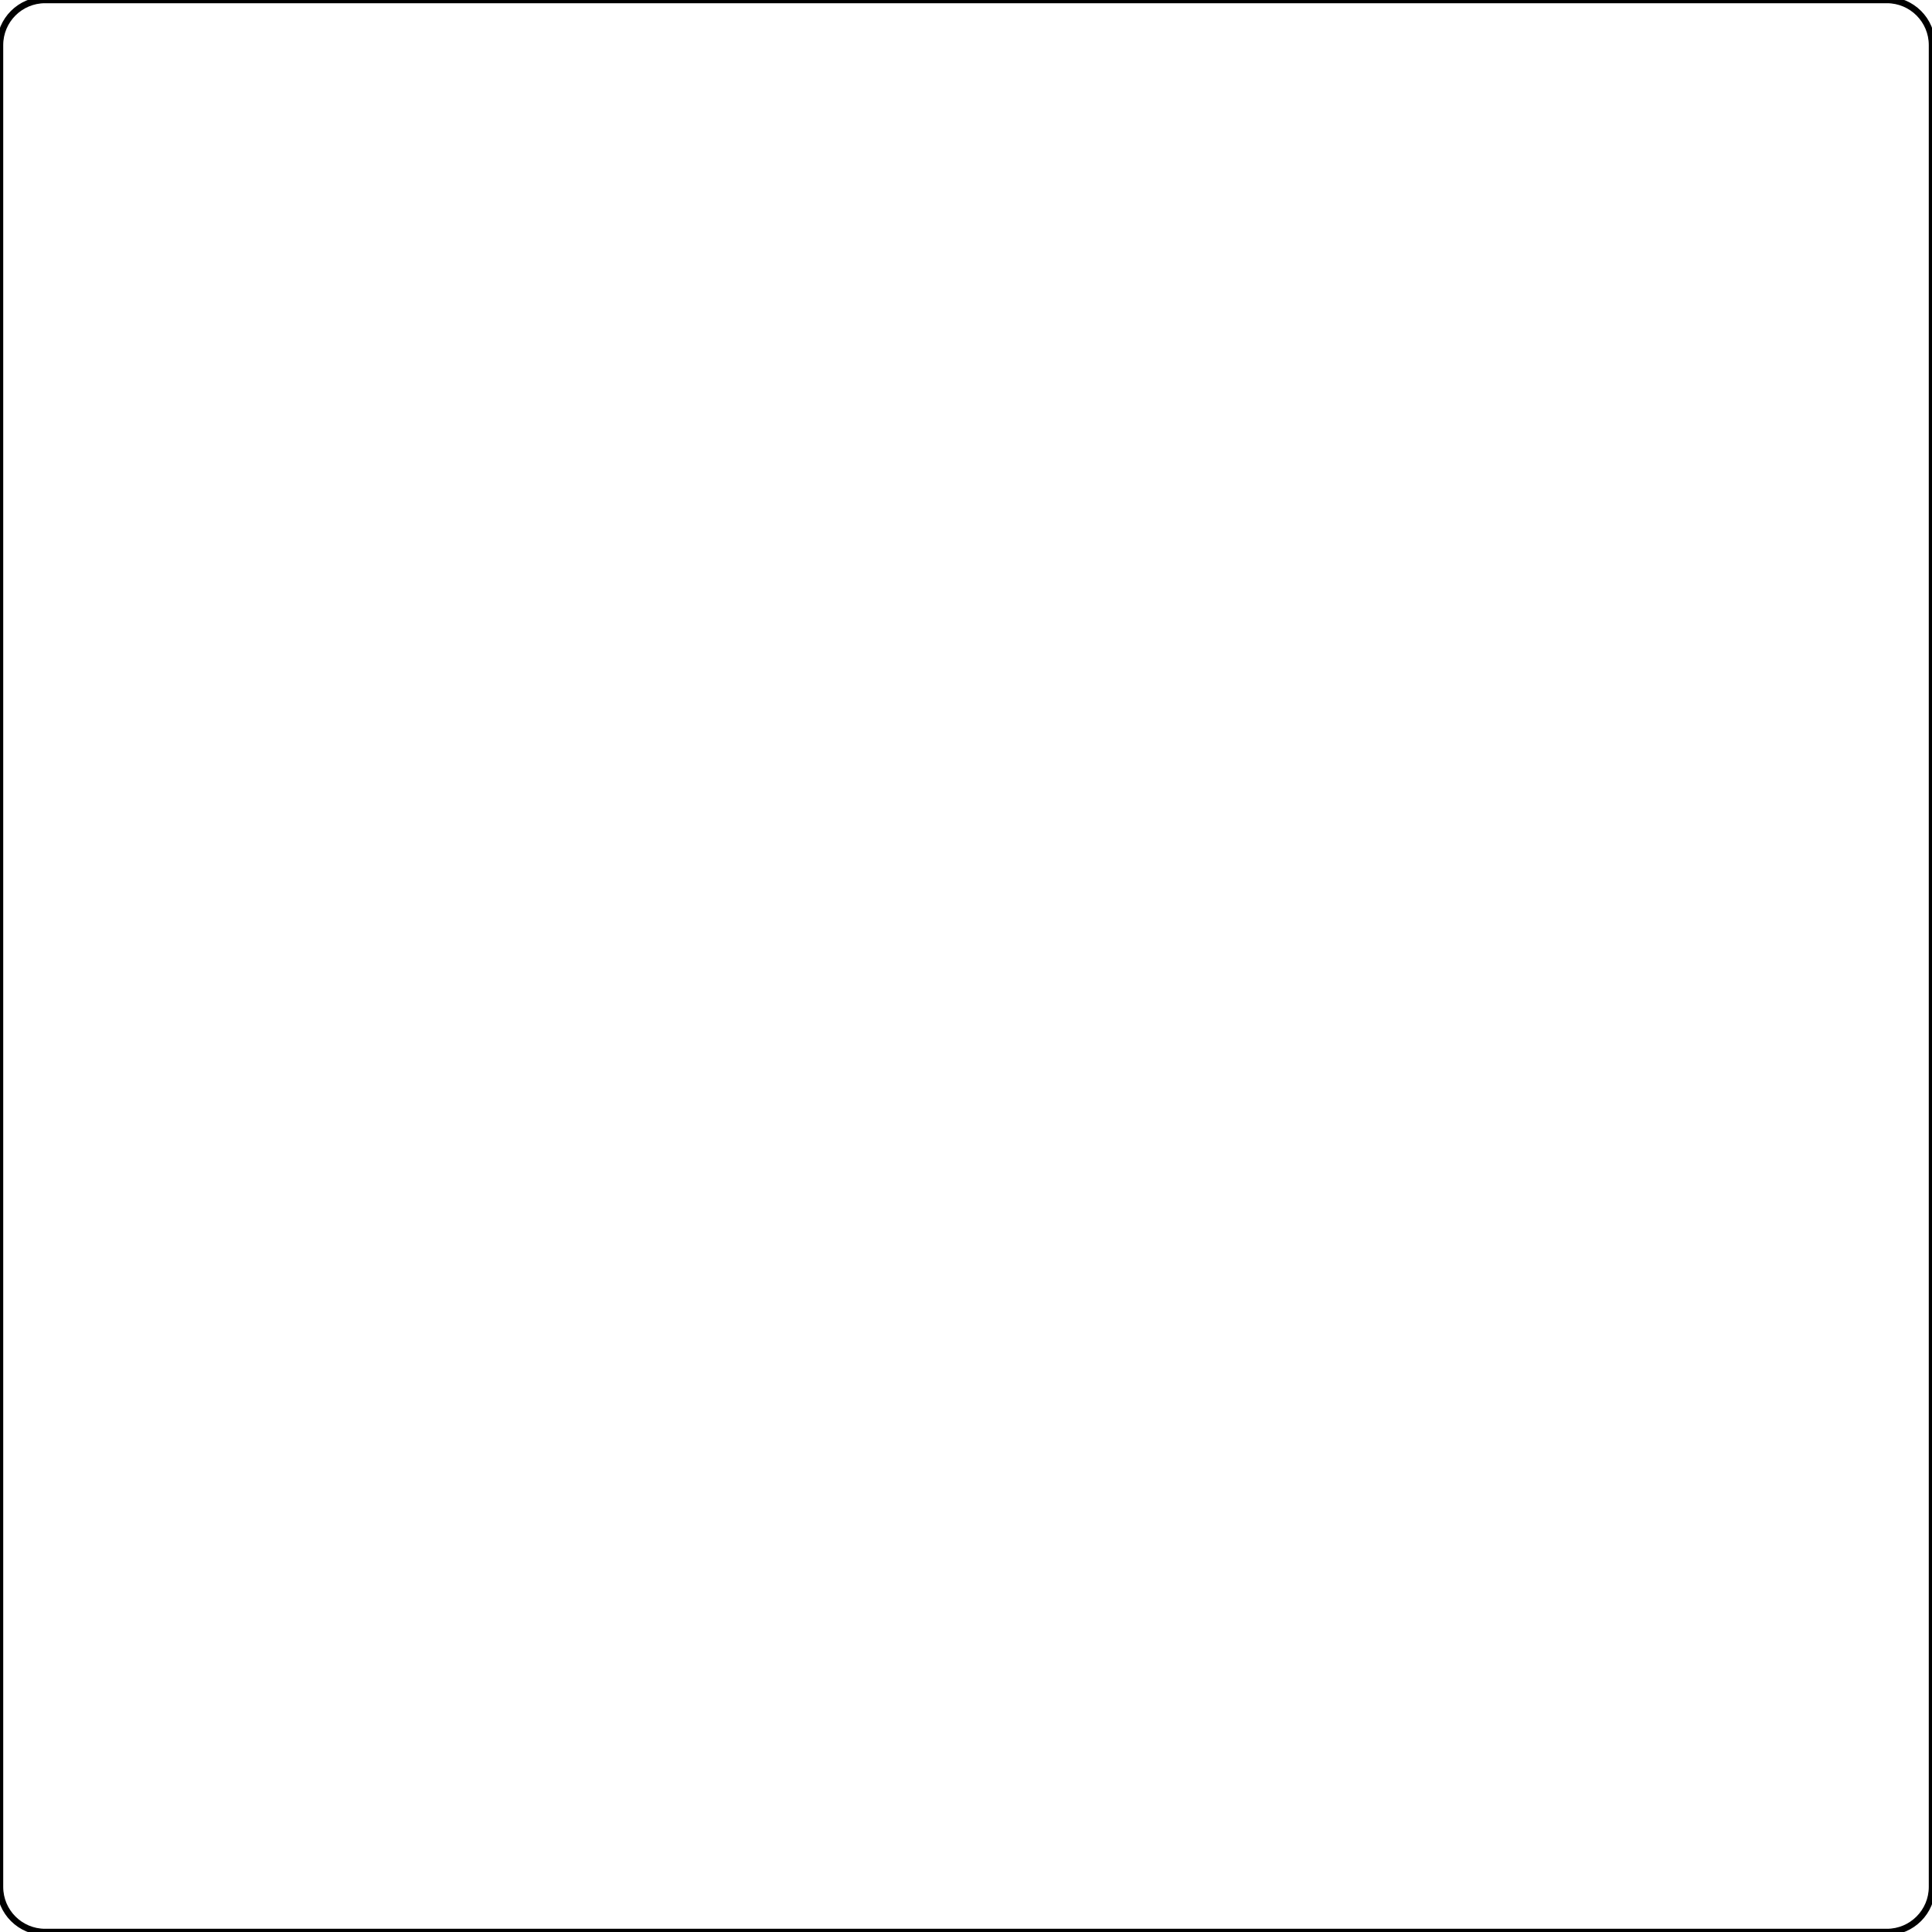
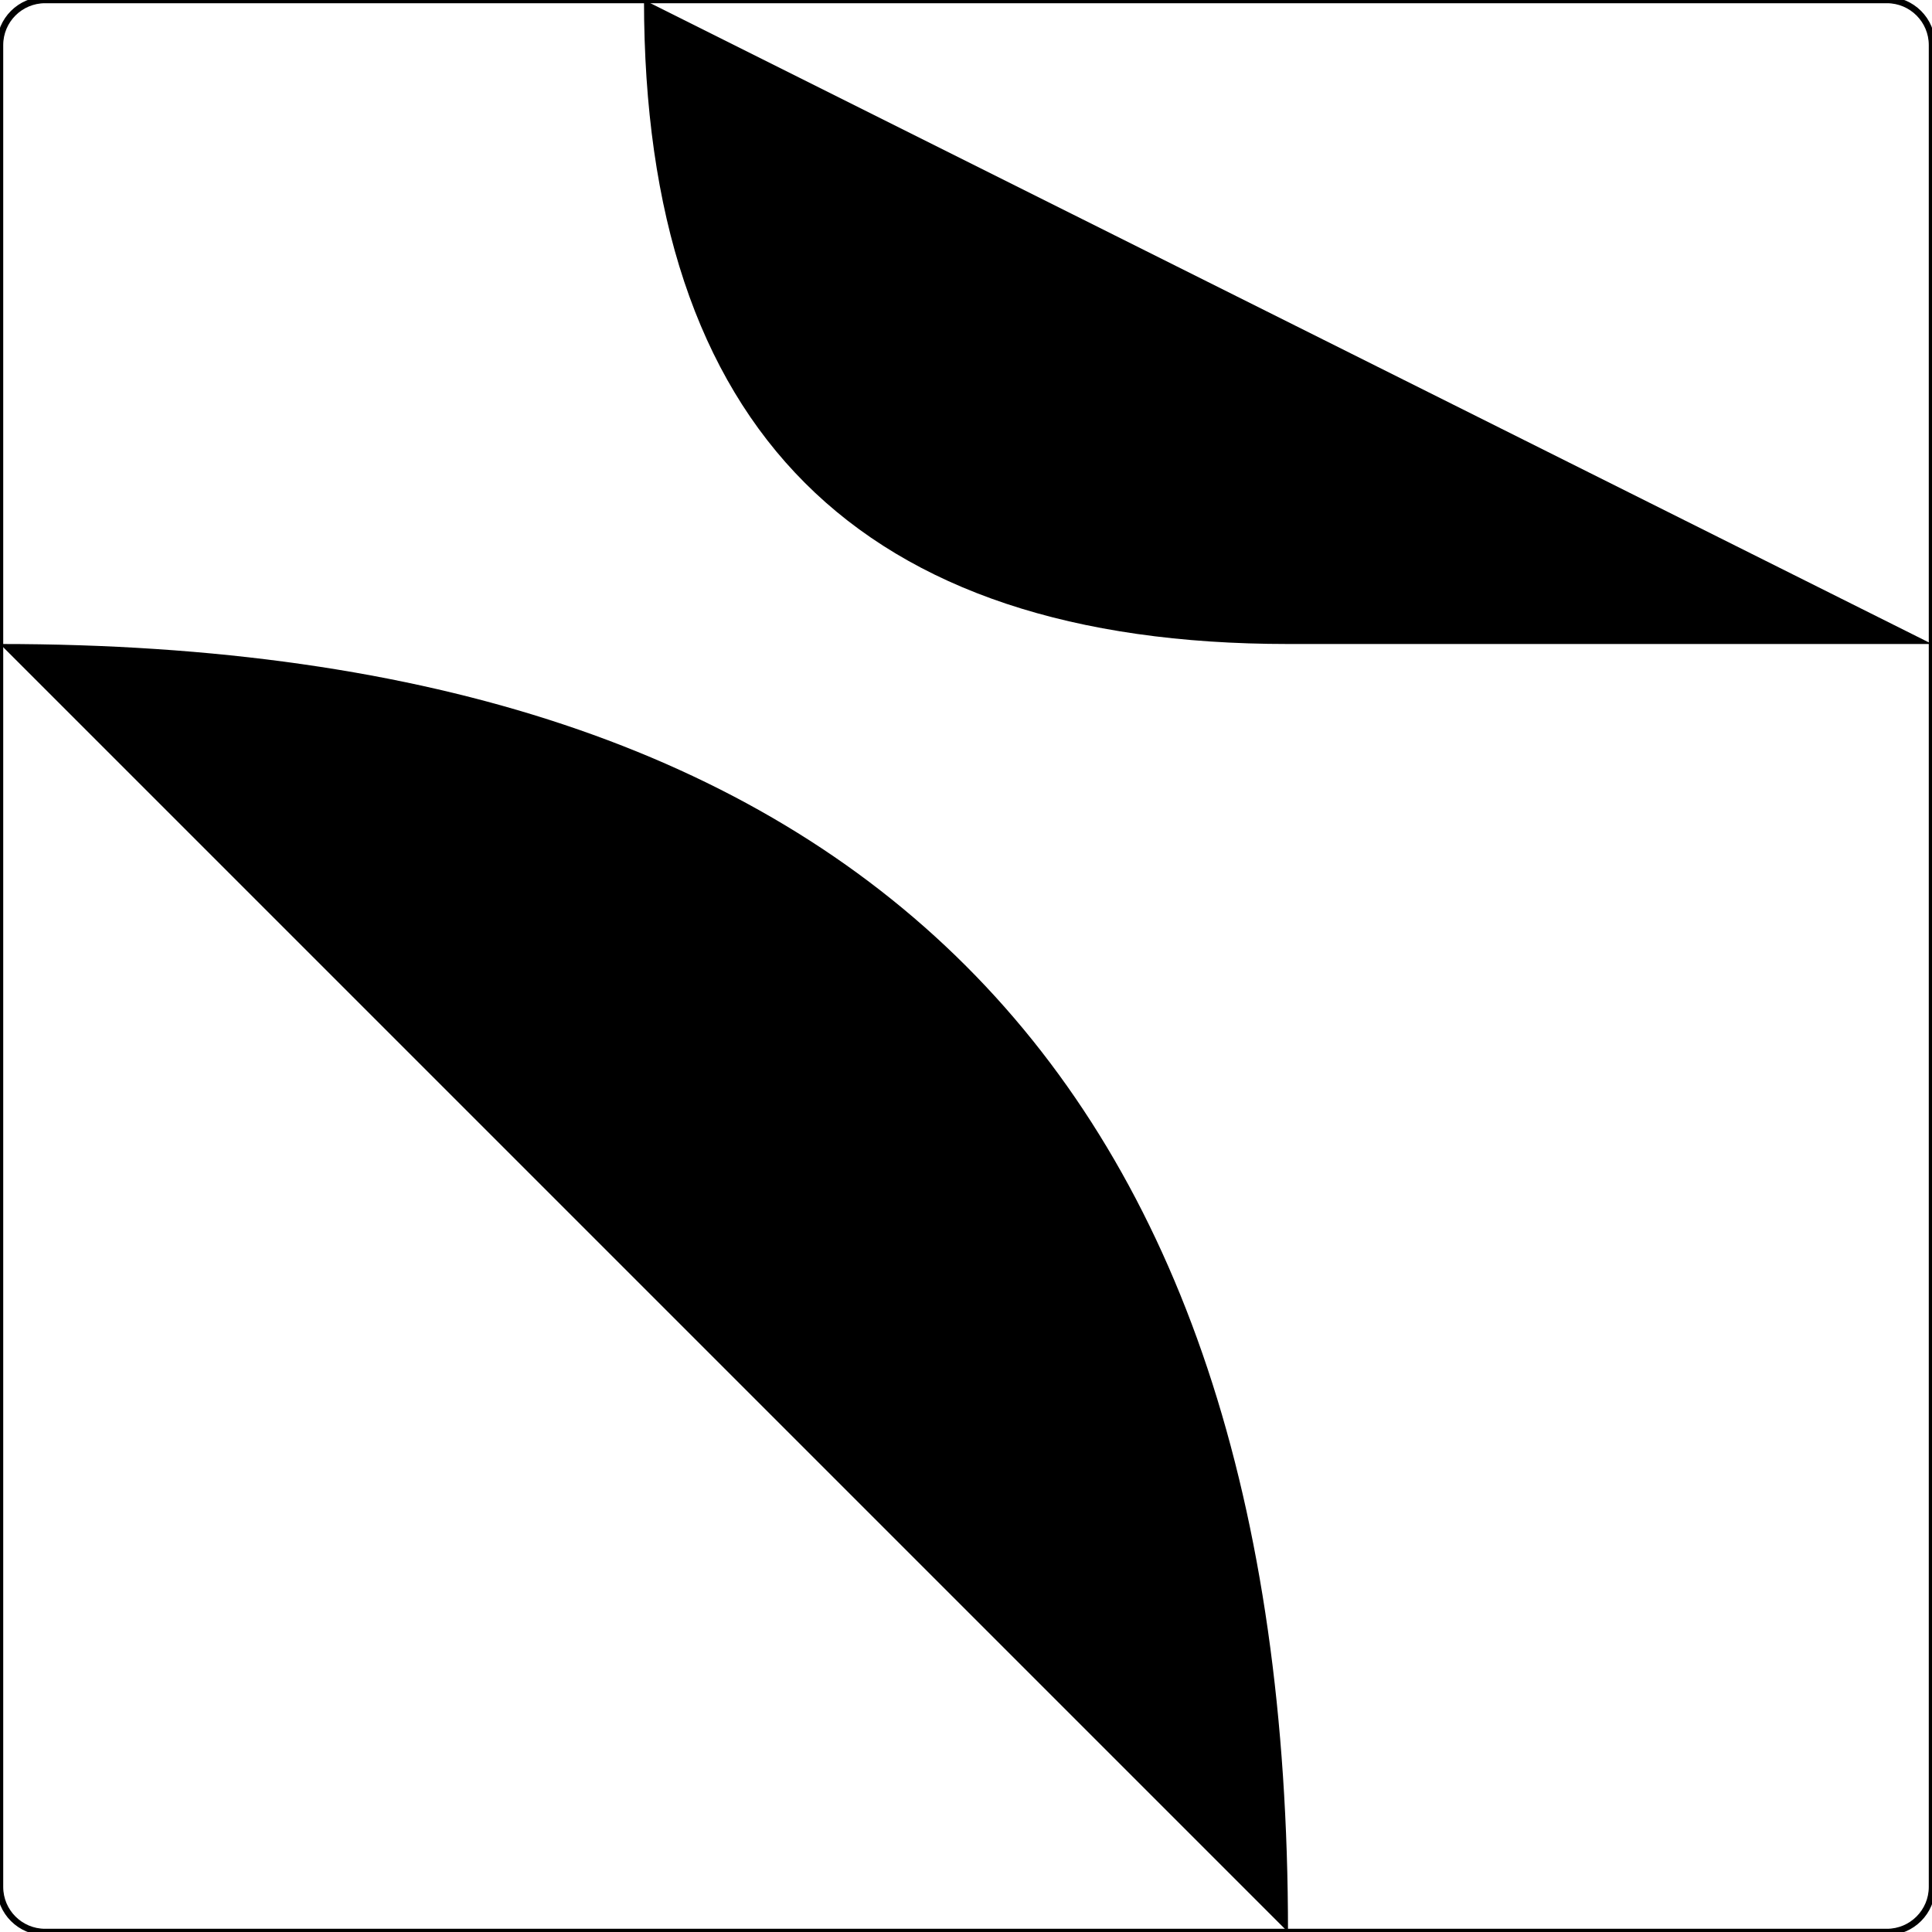
<svg xmlns="http://www.w3.org/2000/svg" viewBox="0 0 3 3">
  <g>
    <rect x="0" y="0" width="3" height="3" fill="none" stroke="black" stroke-width="0.01" rx="0.07" />
-     <path d="M 0,2 L 3,2" class="way_s" />
+     <path d="M 1,3 L 1,2" class="way_f" />
+     <path d="M 1,0 Q 1,1 2,1 L 3,1" class="way_w" />
+     <path d="M 2,3 Q 2,1 0,1" class="way_w" />
+     <path d="M 3,2 L 0,2" class="way_s" />
  </g>
</svg>
